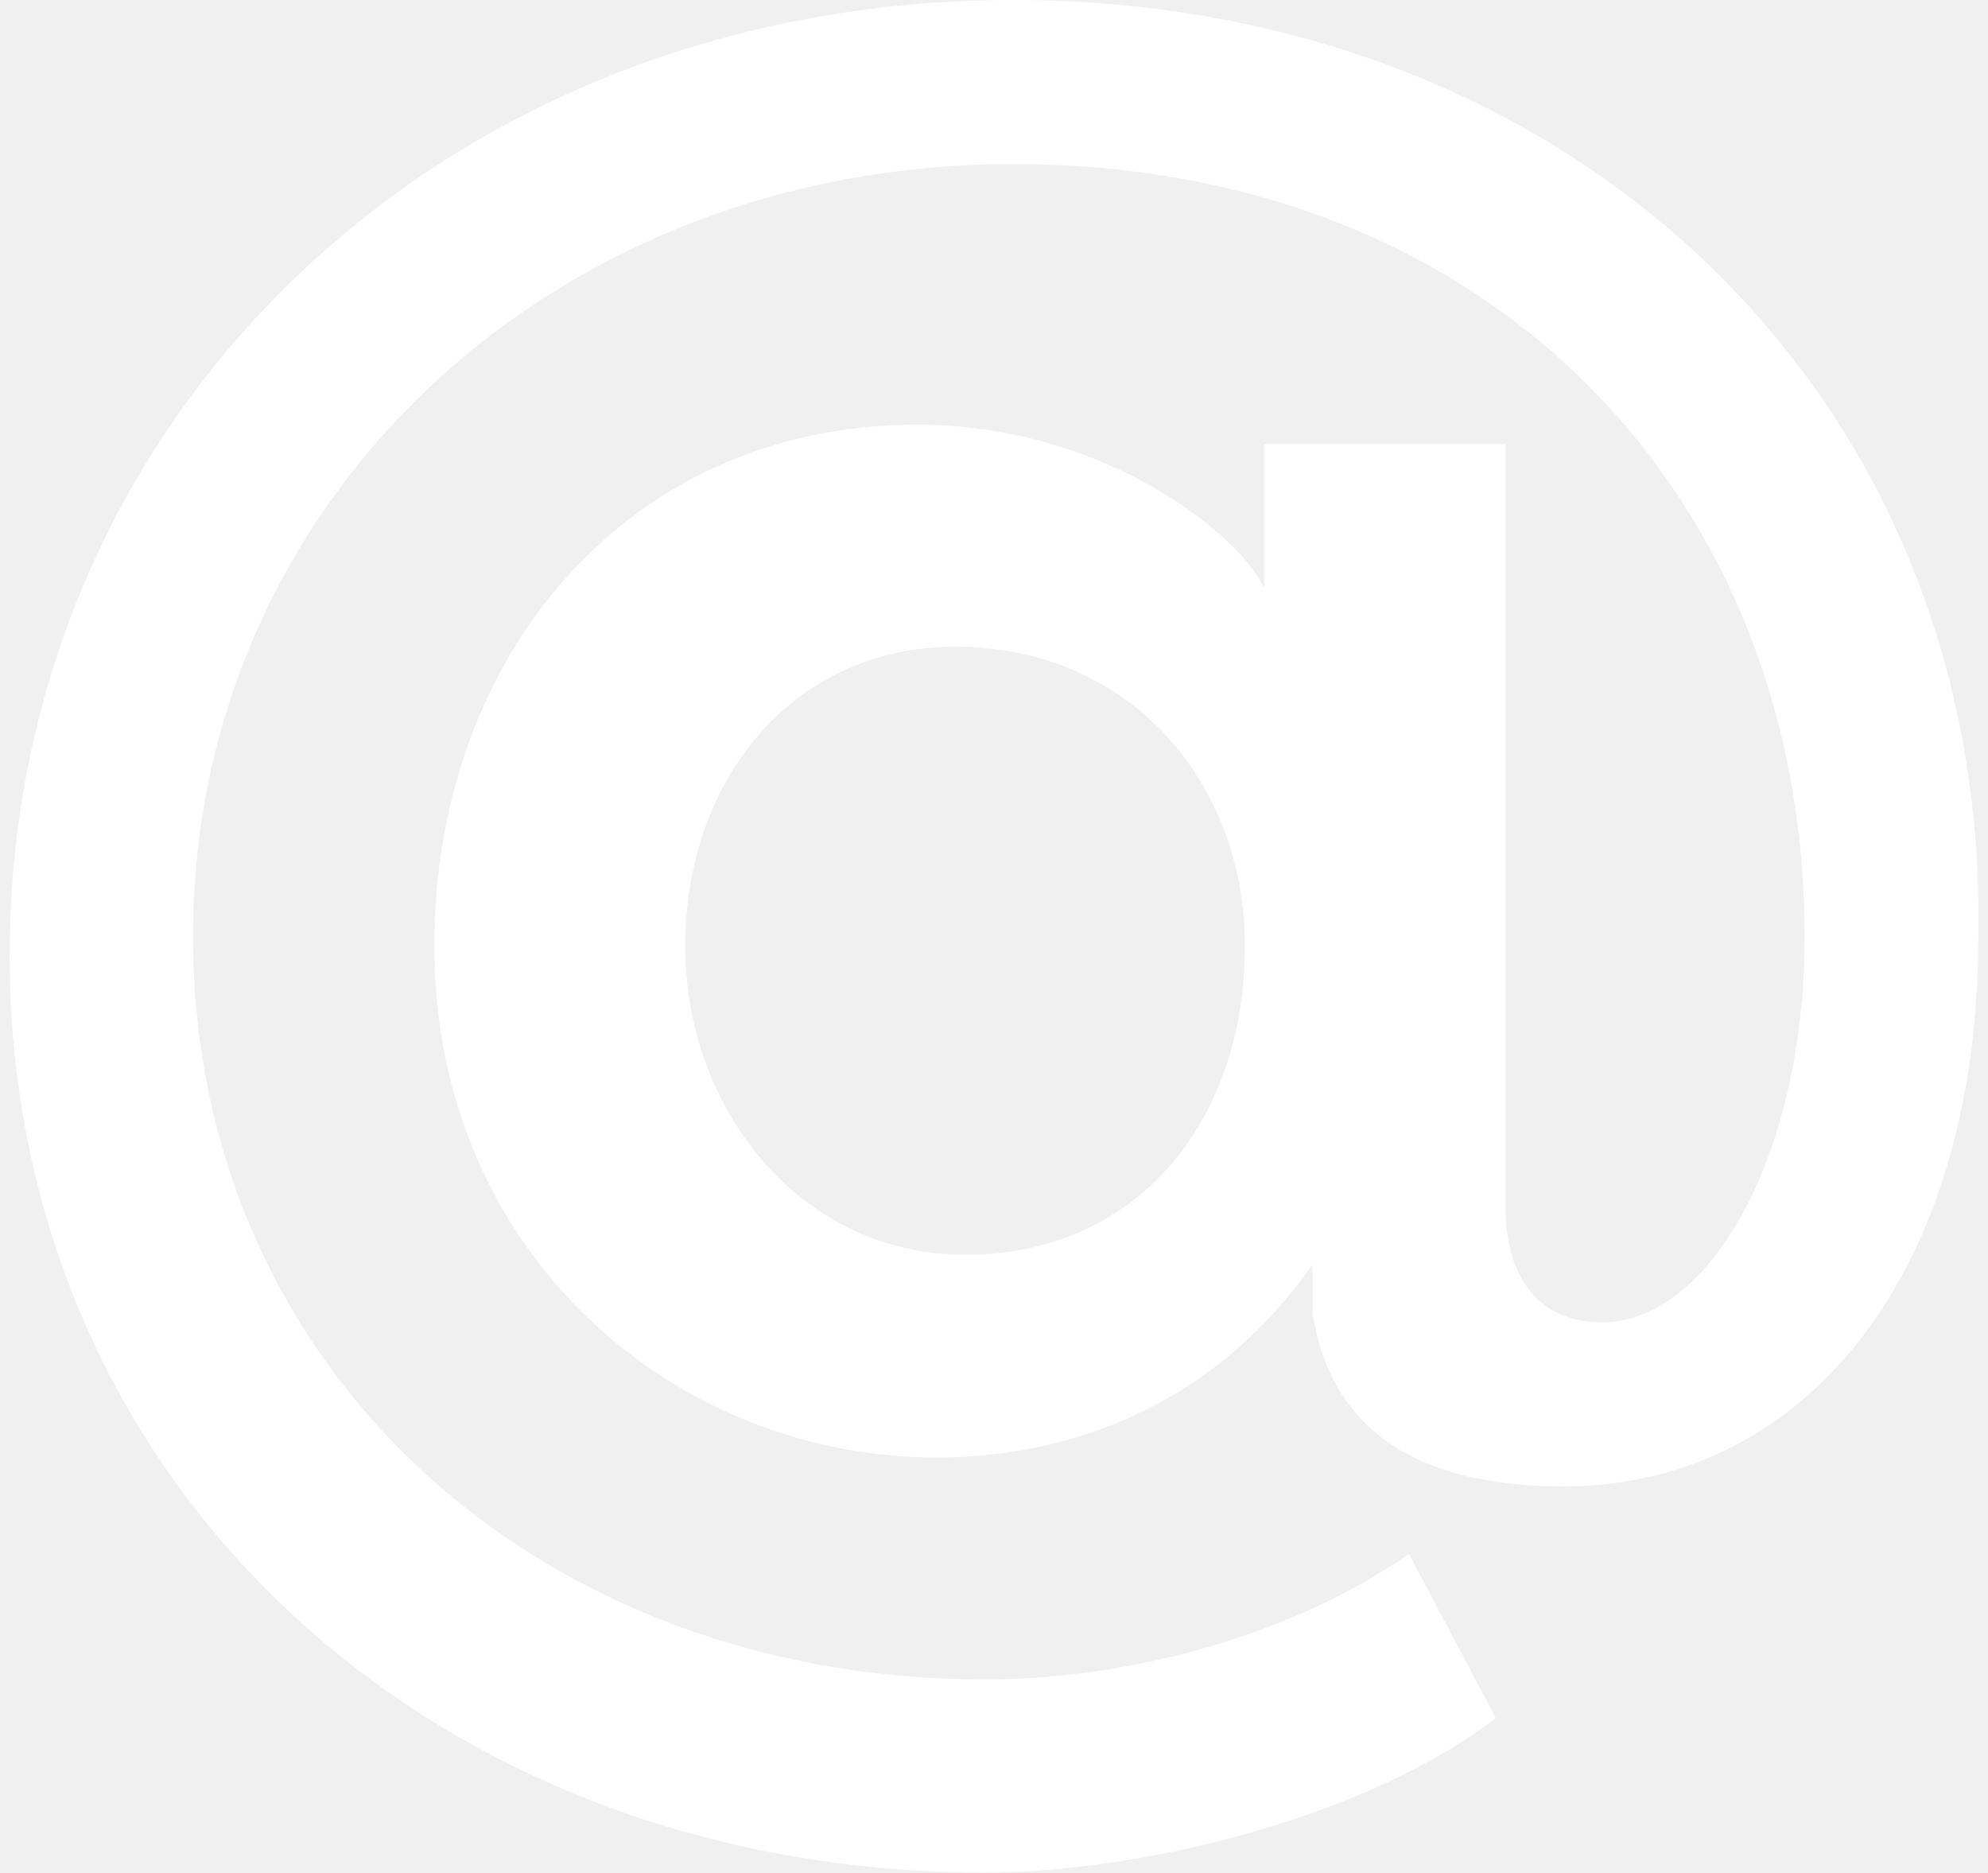
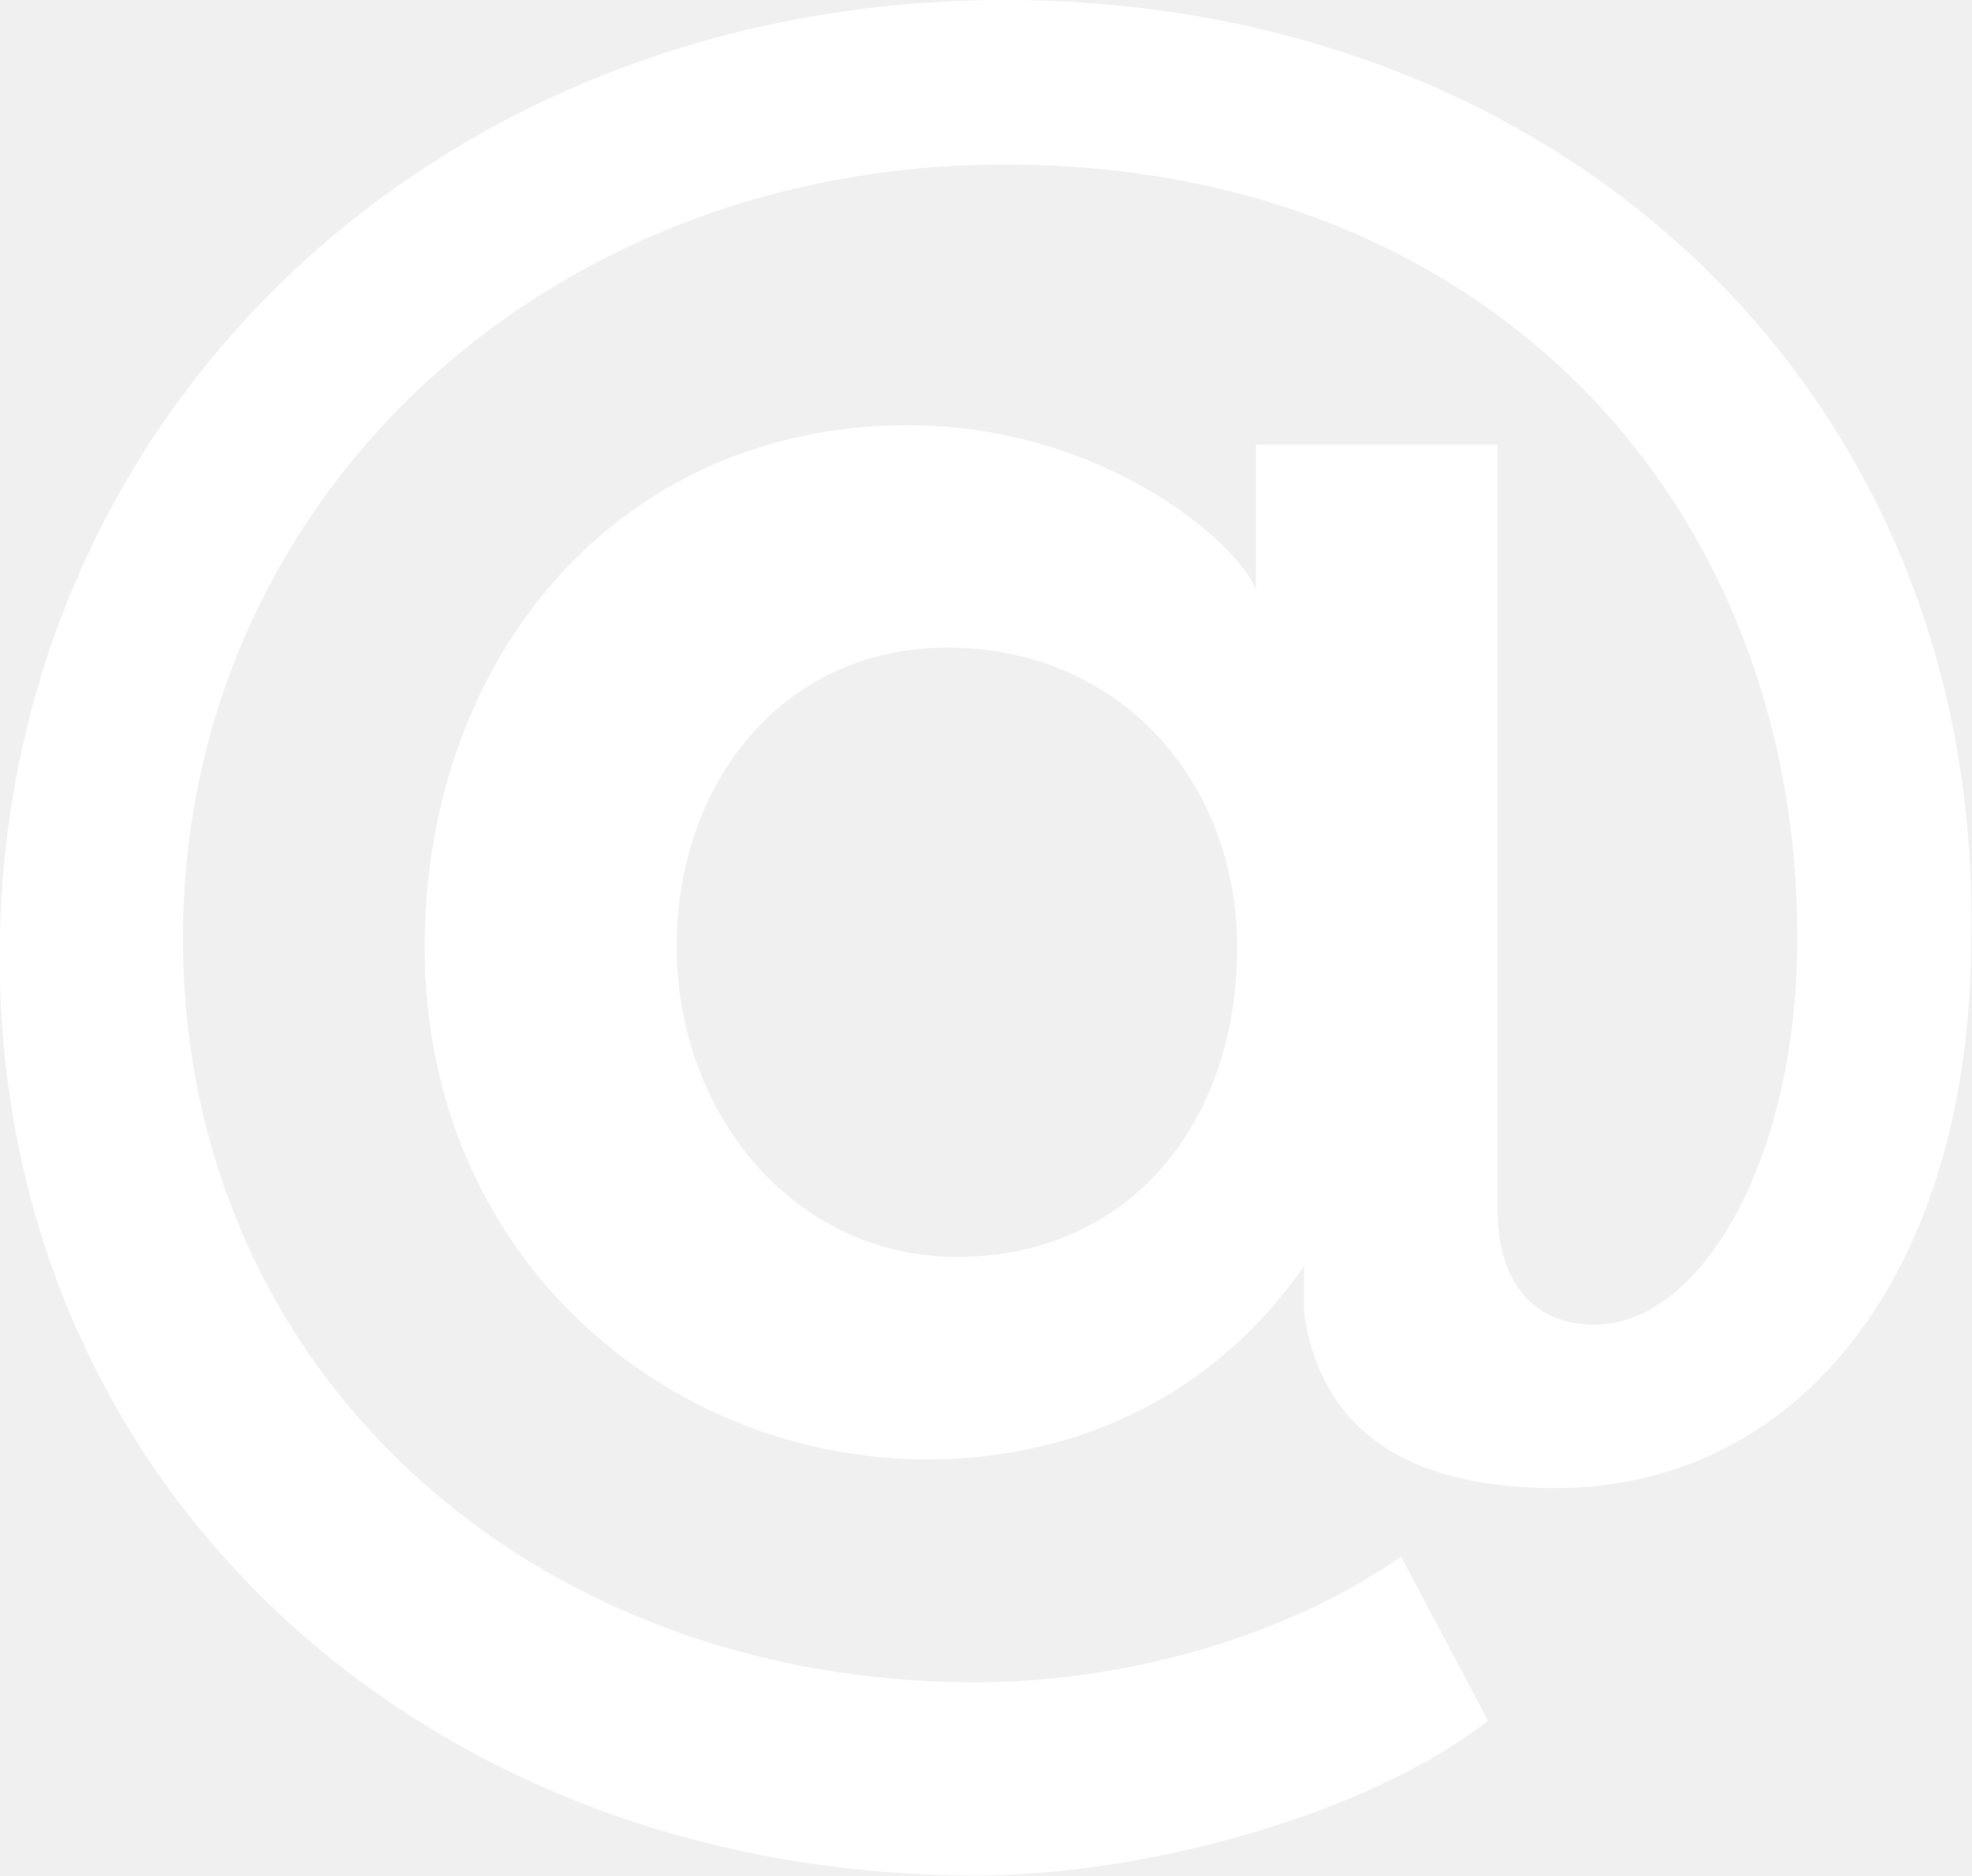
- <svg xmlns="http://www.w3.org/2000/svg" version="1.1" id="Calque_1" x="0px" y="0px" viewBox="629.7 390.8 20.6 19.4" style="enable-background:new 629.7 390.8 20.6 19.4;" xml:space="preserve">
-   <style type="text/css">
- 	.st0{fill:#FFFFFF;}
- </style>
+ <svg xmlns="http://www.w3.org/2000/svg" version="1.1" id="Calque_1" x="0px" y="0px" width="736.1px" height="700px" viewBox="282.3 49.6 736.1 700" enable-background="new 282.3 49.6 736.1 700" xml:space="preserve">
  <g>
-     <path class="st0" d="M639.6,397.5c1.8,0,3,1.4,3,3.1c0,1.8-1.1,3.2-2.9,3.2c-1.7,0-2.9-1.5-2.9-3.2   C636.8,398.9,637.9,397.5,639.6,397.5z M640.2,390.8c-5.9,0-10.4,4.3-10.4,9.9c0,5.5,4.4,9.5,10.1,9.5c1.7,0,4-0.6,5.3-1.6   l-0.9-1.7c-1.3,0.9-3,1.3-4.4,1.3c-4.6,0-8.2-3.2-8.2-7.7c0-4.5,3.7-8,8.5-8c5,0,8.2,3.5,8.2,8c0,2.3-1,4-2.1,4c-0.6,0-1-0.4-1-1.2   v-7.9h-2.5v1.5c-0.2-0.5-1.6-1.7-3.6-1.7c-3,0-5,2.4-5,5.4c0,3.2,2.5,5.3,5.2,5.3c1.6,0,3-0.7,3.9-2l0,0.5c0.2,1.3,1.2,1.8,2.6,1.8   c2.5,0,4.3-2.2,4.3-5.7C650.3,394.9,646,390.8,640.2,390.8z" />
+     <path fill="#FFFFFF" d="M635.9,291.3c64.9,0,108.2,50.5,108.2,111.9c0,64.9-39.7,115.5-104.6,115.5c-61.3,0-104.6-54.1-104.6-115.5   C534.8,341.8,574.5,291.3,635.9,291.3z M657.5,49.6c-212.9,0-375.3,155.2-375.3,357.2c0,198.5,158.8,342.8,364.4,342.8   c61.3,0,144.3-21.6,191.2-57.7l-32.5-61.3c-46.9,32.5-108.2,46.9-158.8,46.9c-166,0-295.9-115.5-295.9-277.8   s133.5-288.7,306.7-288.7c180.4,0,295.9,126.3,295.9,288.7c0,83-36.1,144.3-75.8,144.3c-21.6,0-36.1-14.4-36.1-43.3V215.5h-90.2   v54.1c-7.2-18-57.7-61.3-129.9-61.3c-108.2,0-180.4,86.6-180.4,194.8c0,115.5,90.2,191.2,187.6,191.2c57.7,0,108.2-25.3,140.7-72.2   v18c7.2,46.9,43.3,64.9,93.8,64.9c90.2,0,155.2-79.4,155.2-205.7C1021.9,197.5,866.8,49.6,657.5,49.6z" />
  </g>
</svg>
